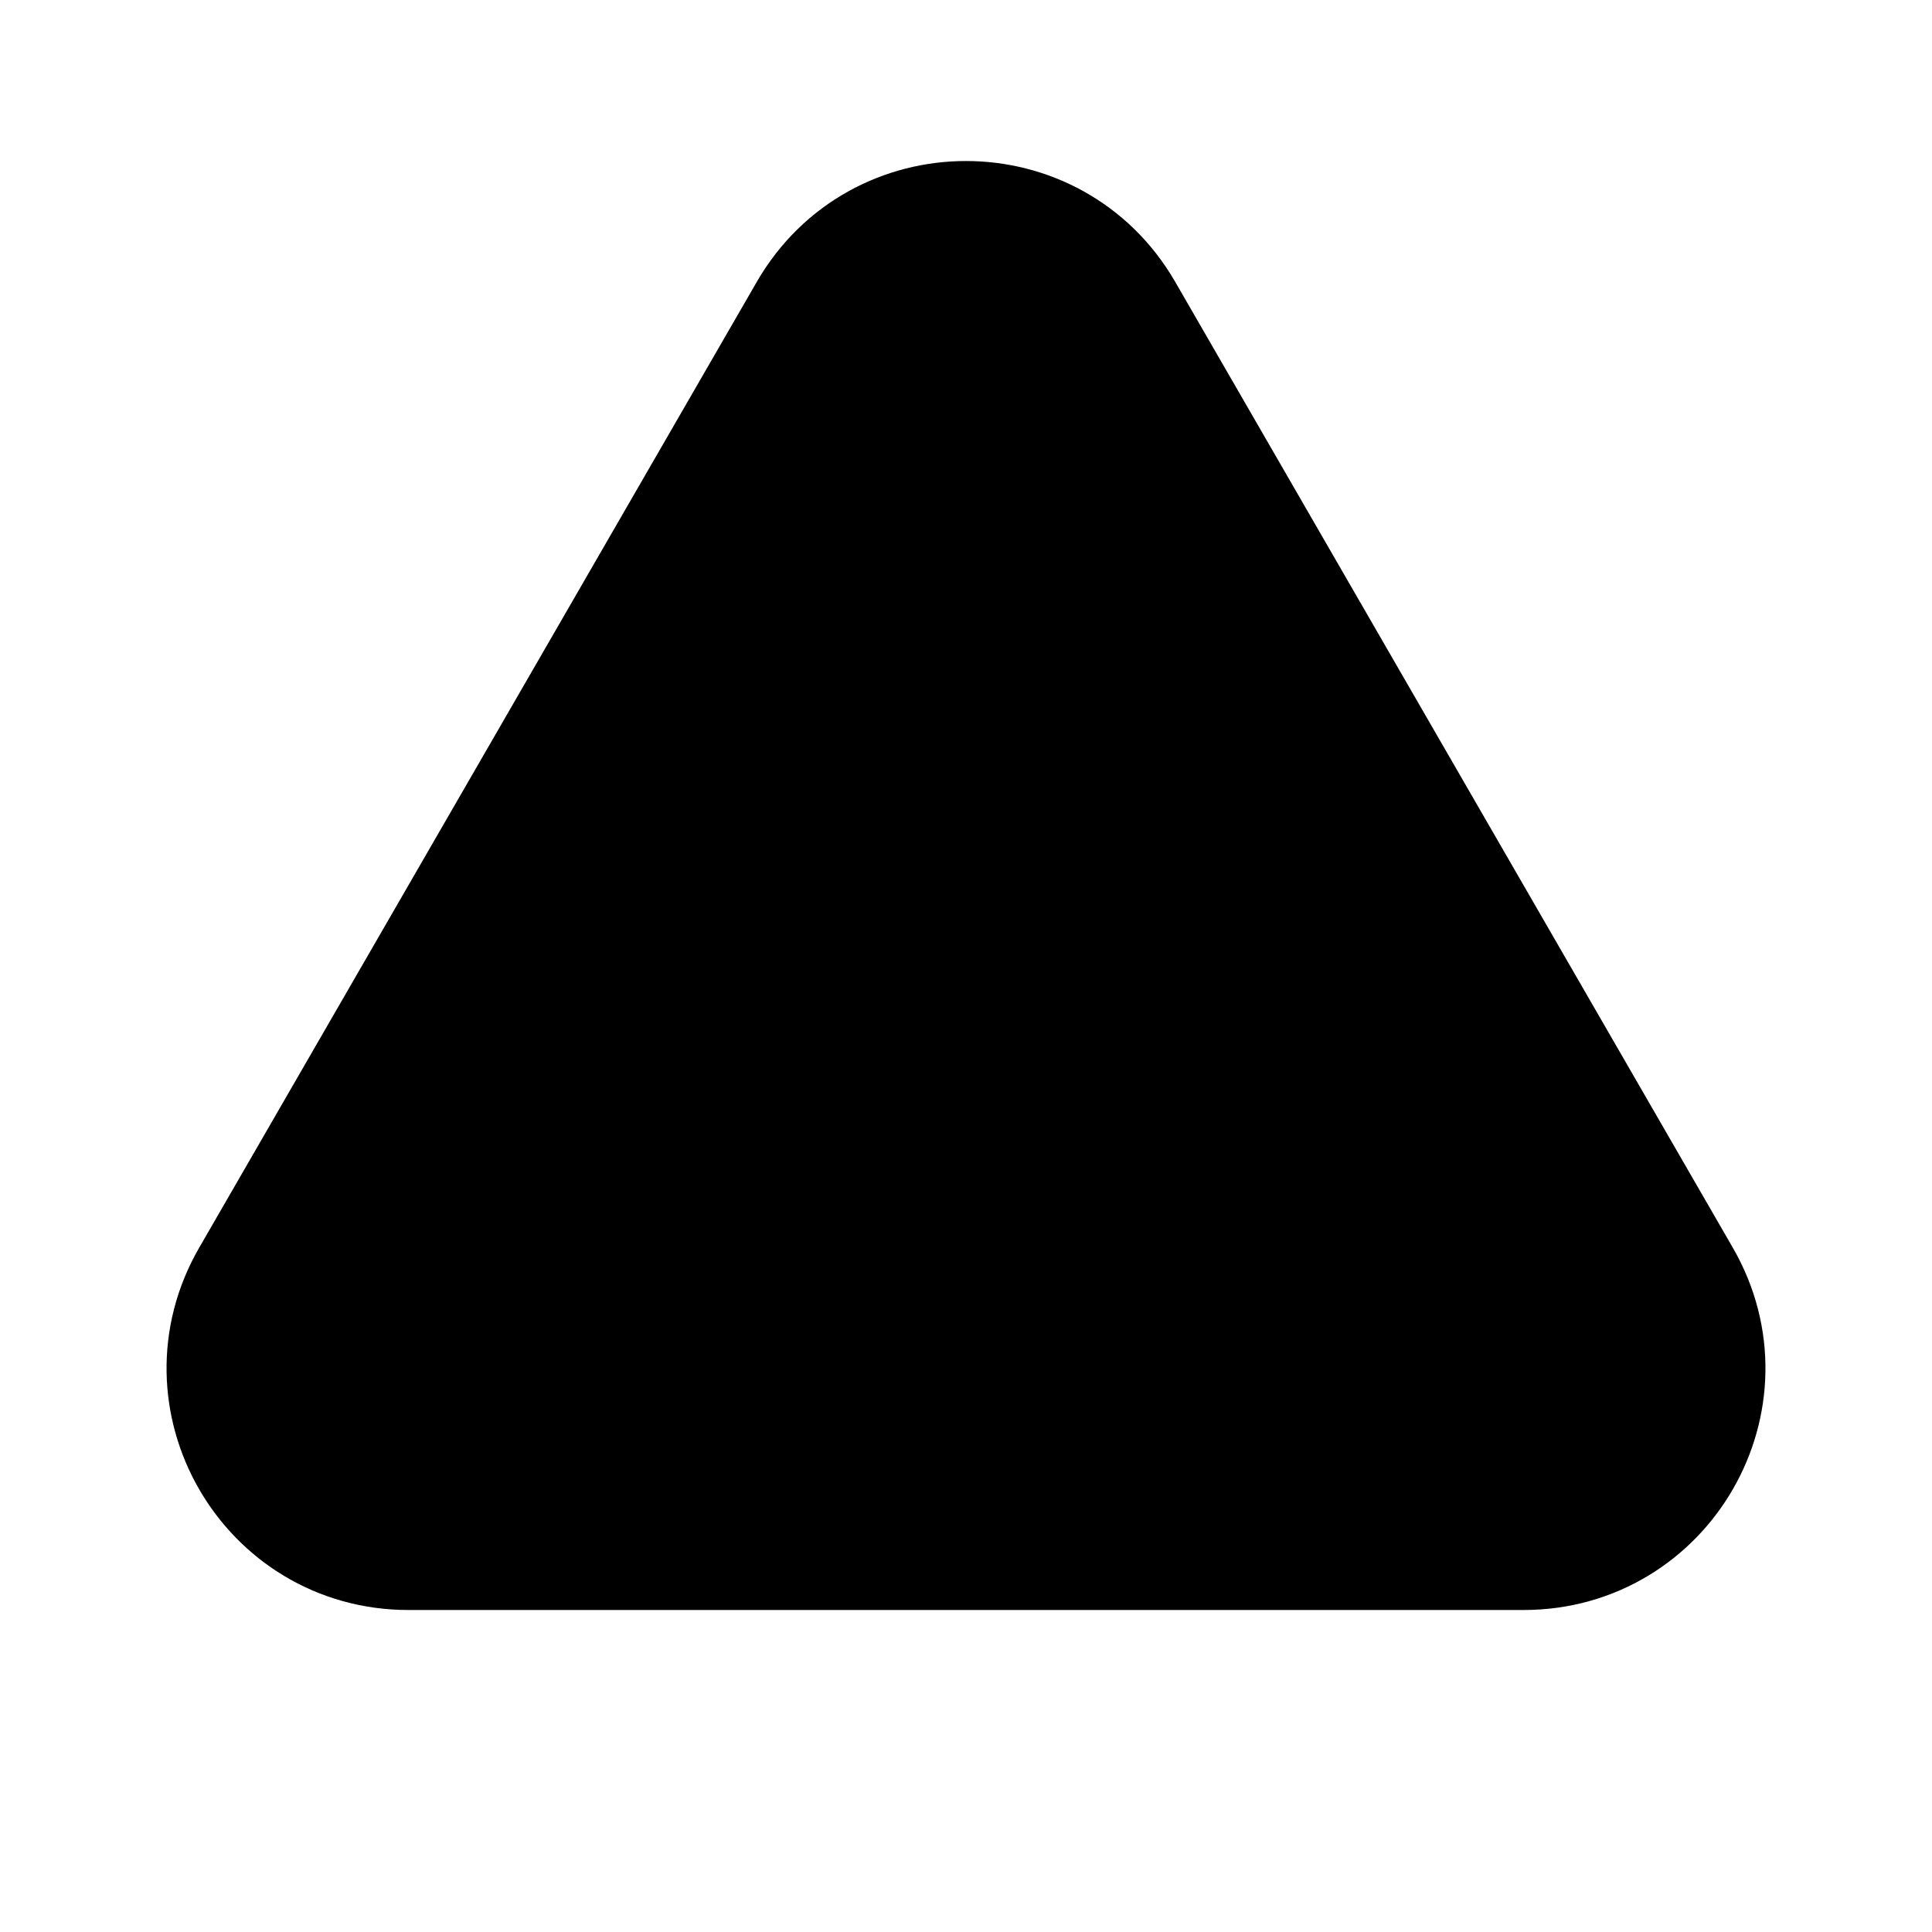
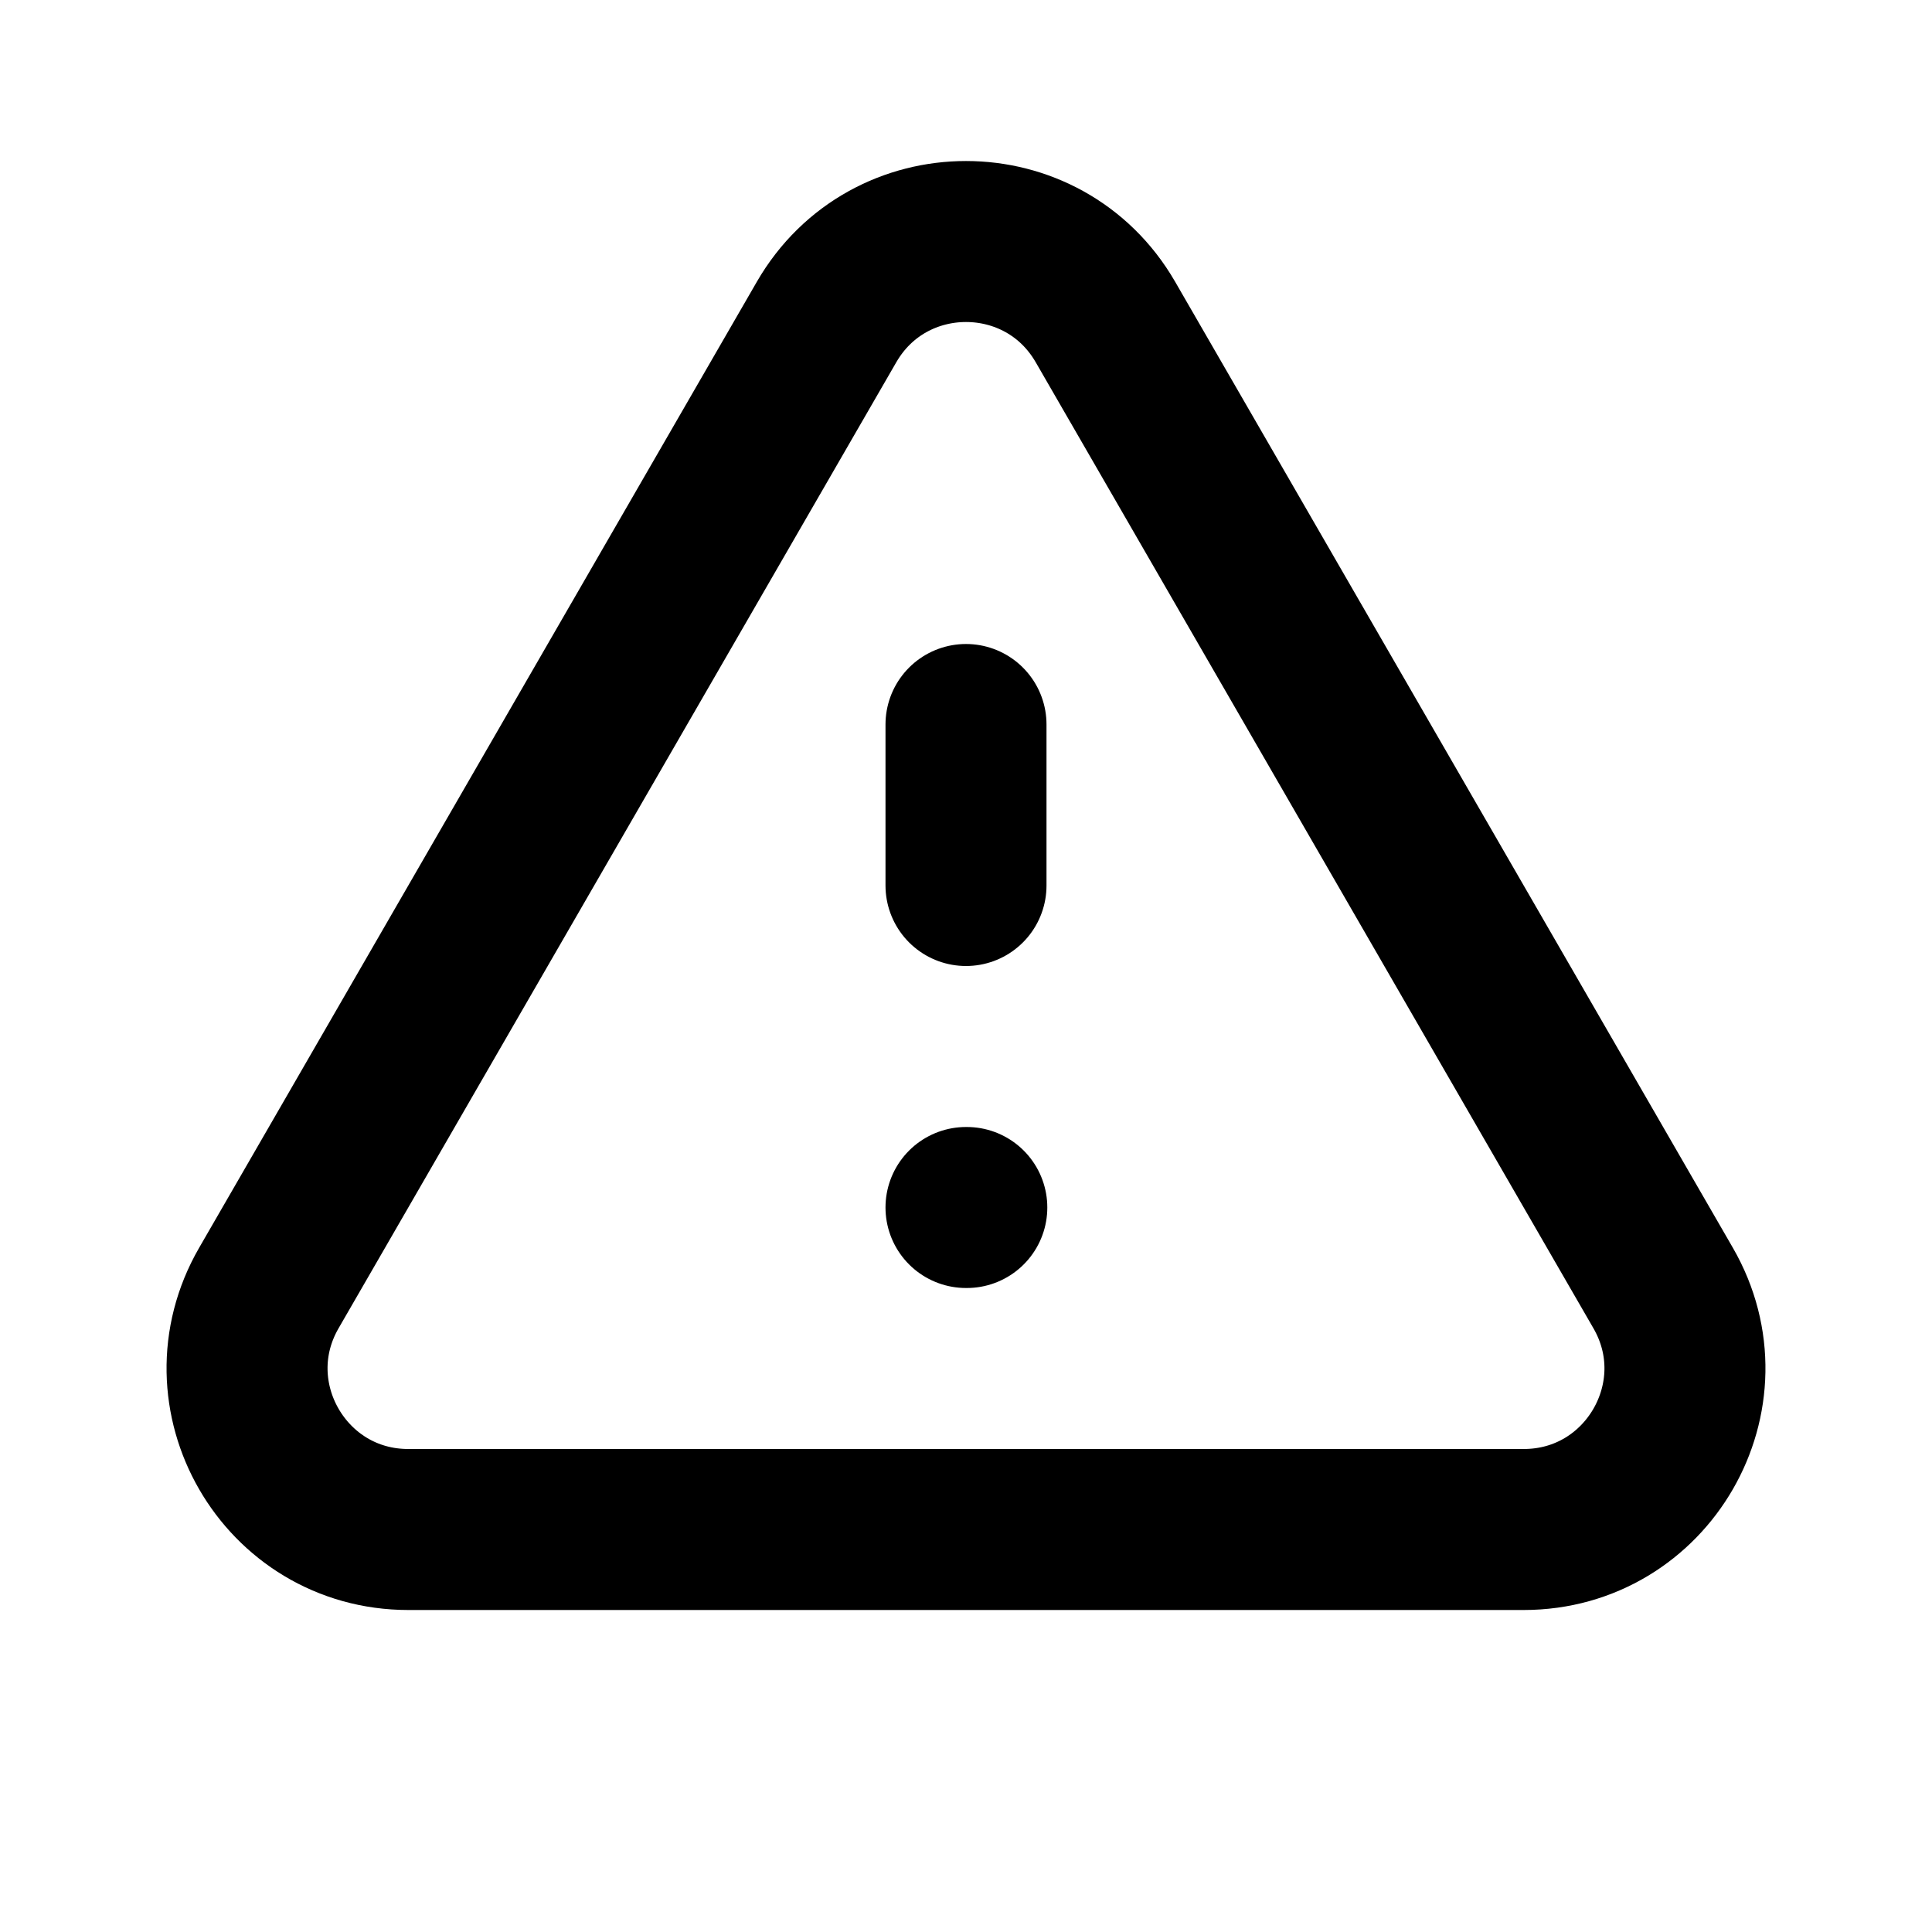
- <svg xmlns="http://www.w3.org/2000/svg" width="16" height="16" stroke="currentColor" viewBox="0 0 24 24">
+ <svg xmlns="http://www.w3.org/2000/svg" width="16" height="16" stroke="currentColor" viewBox="0 0 24 24" fill="none">
  <path stroke-linecap="round" stroke-linejoin="round" stroke-width="2" d="M12 9v2m0 4h.01m-6.938 4h13.856c1.54 0 2.502-1.667 1.732-3L13.732 4c-.77-1.333-2.694-1.333-3.464 0L3.34 16c-.77 1.333.192 3 1.732 3z" />
</svg>
